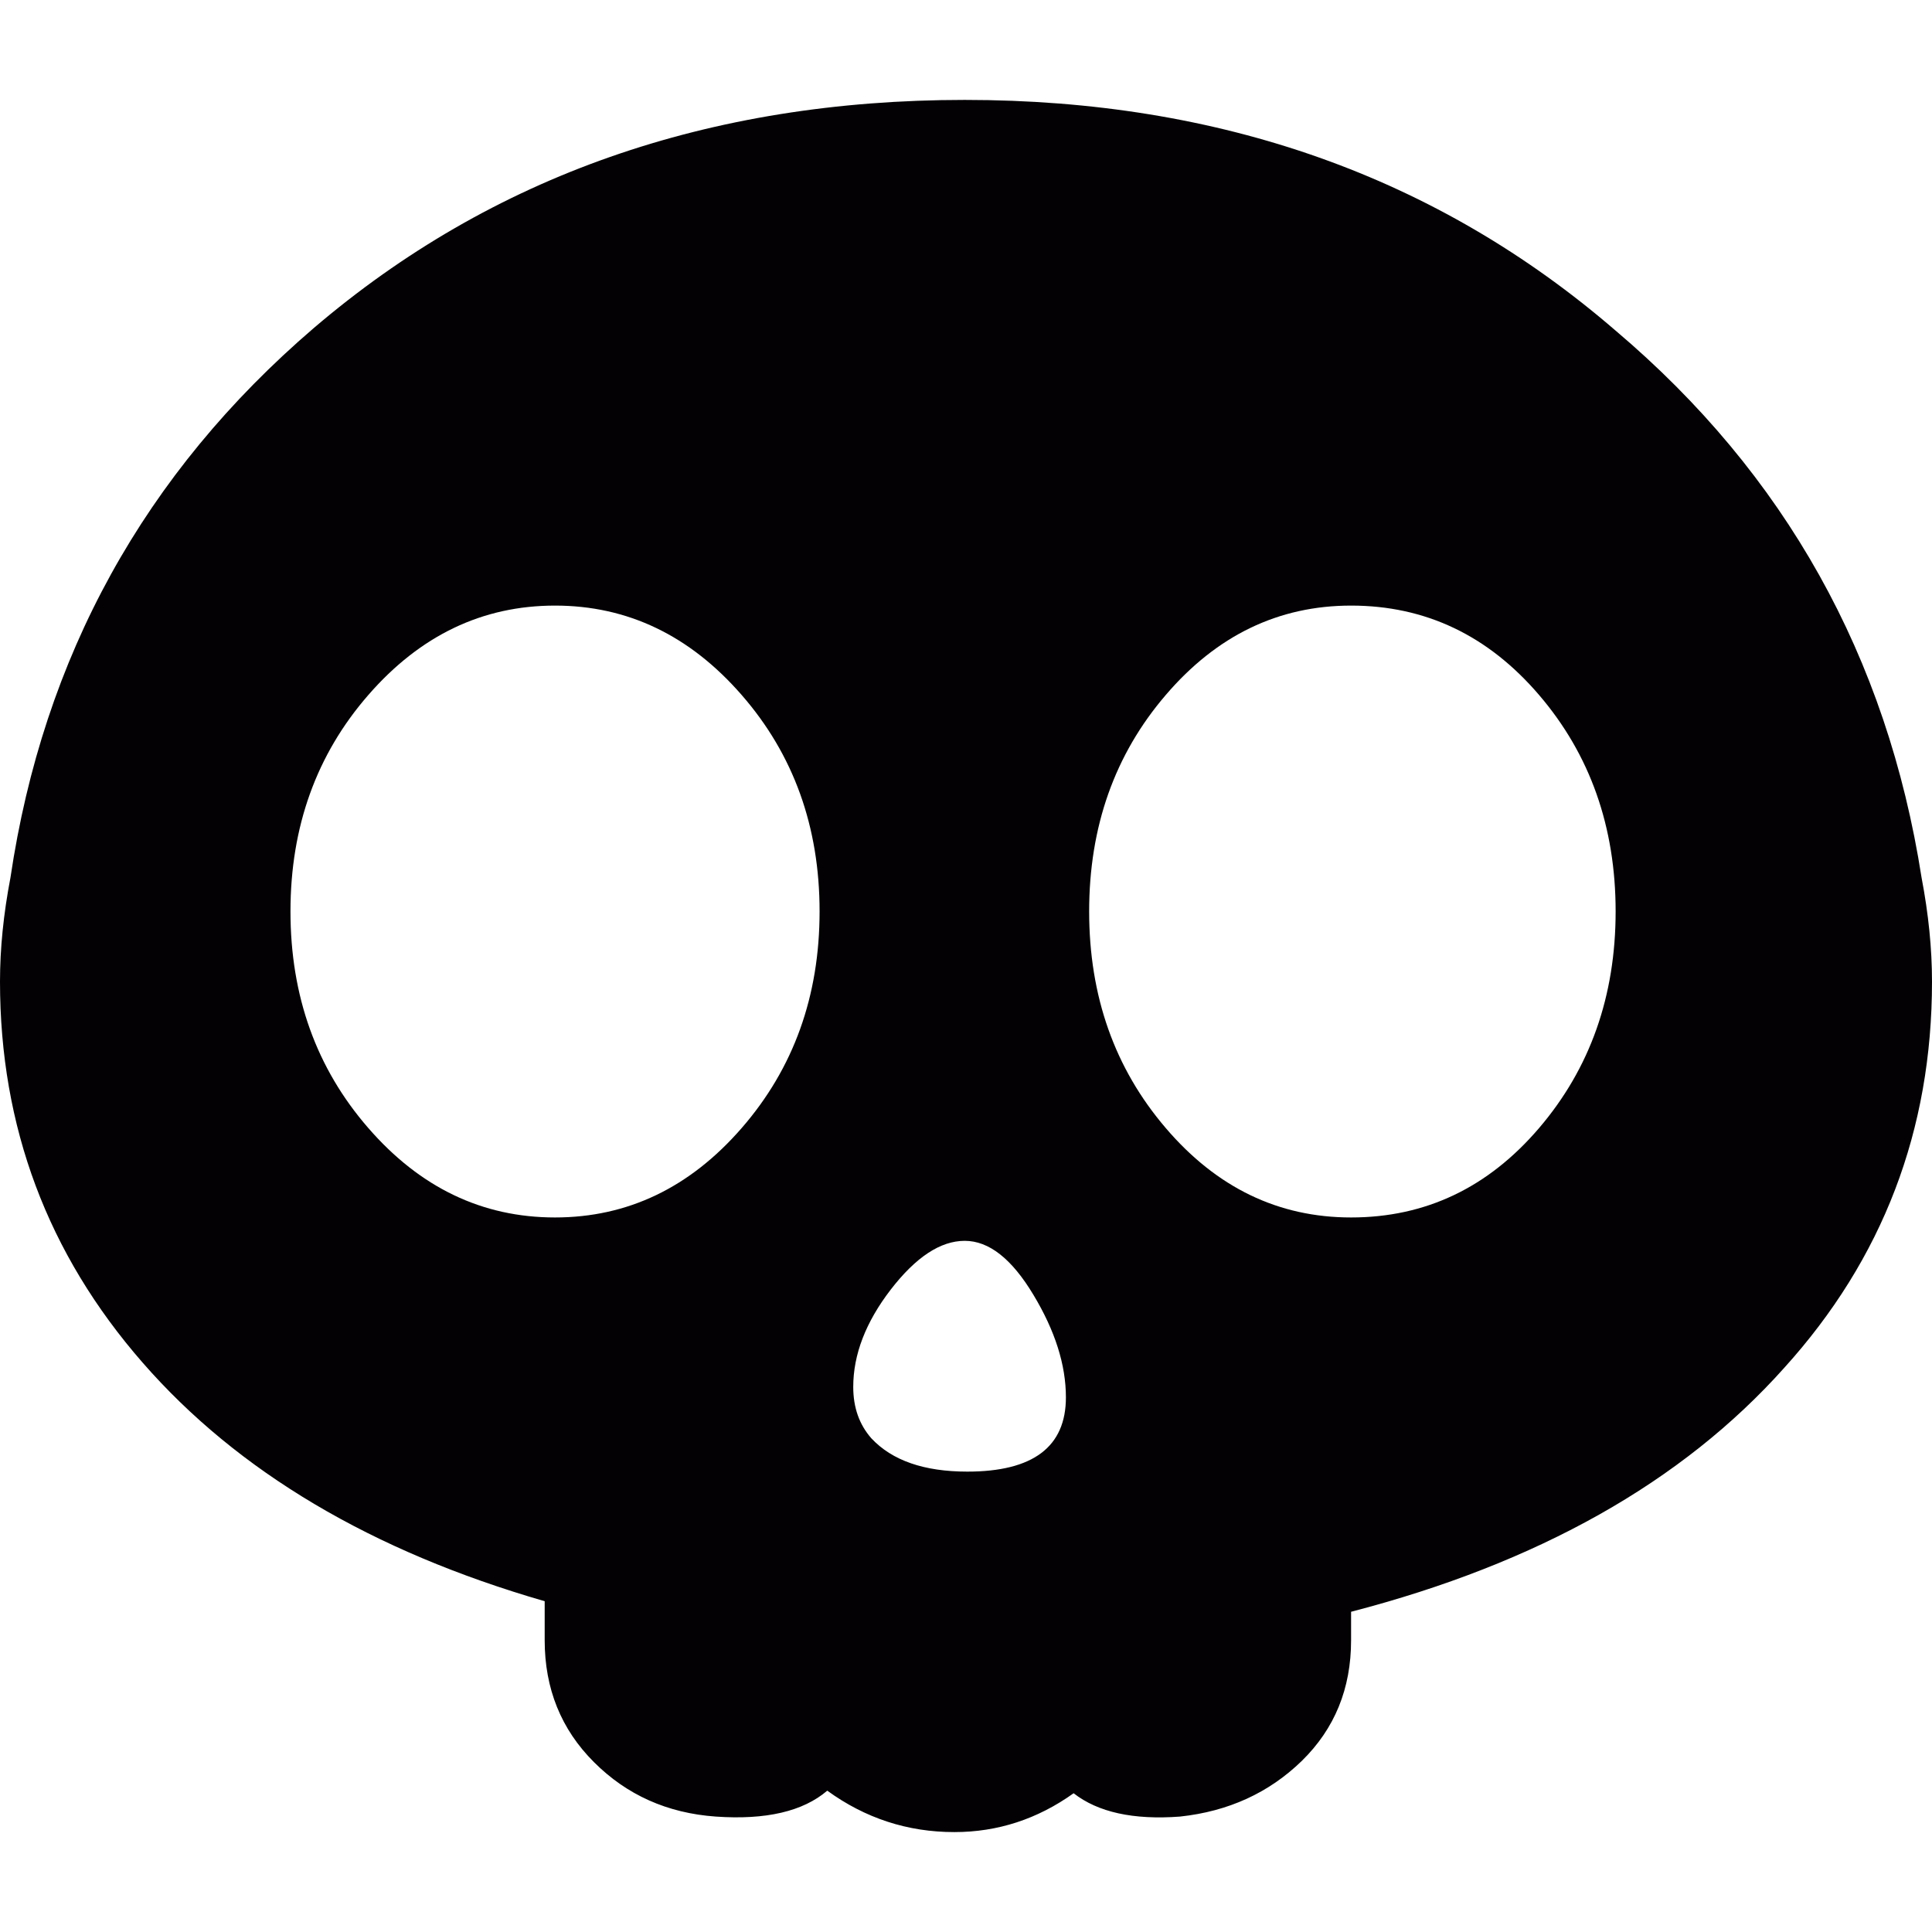
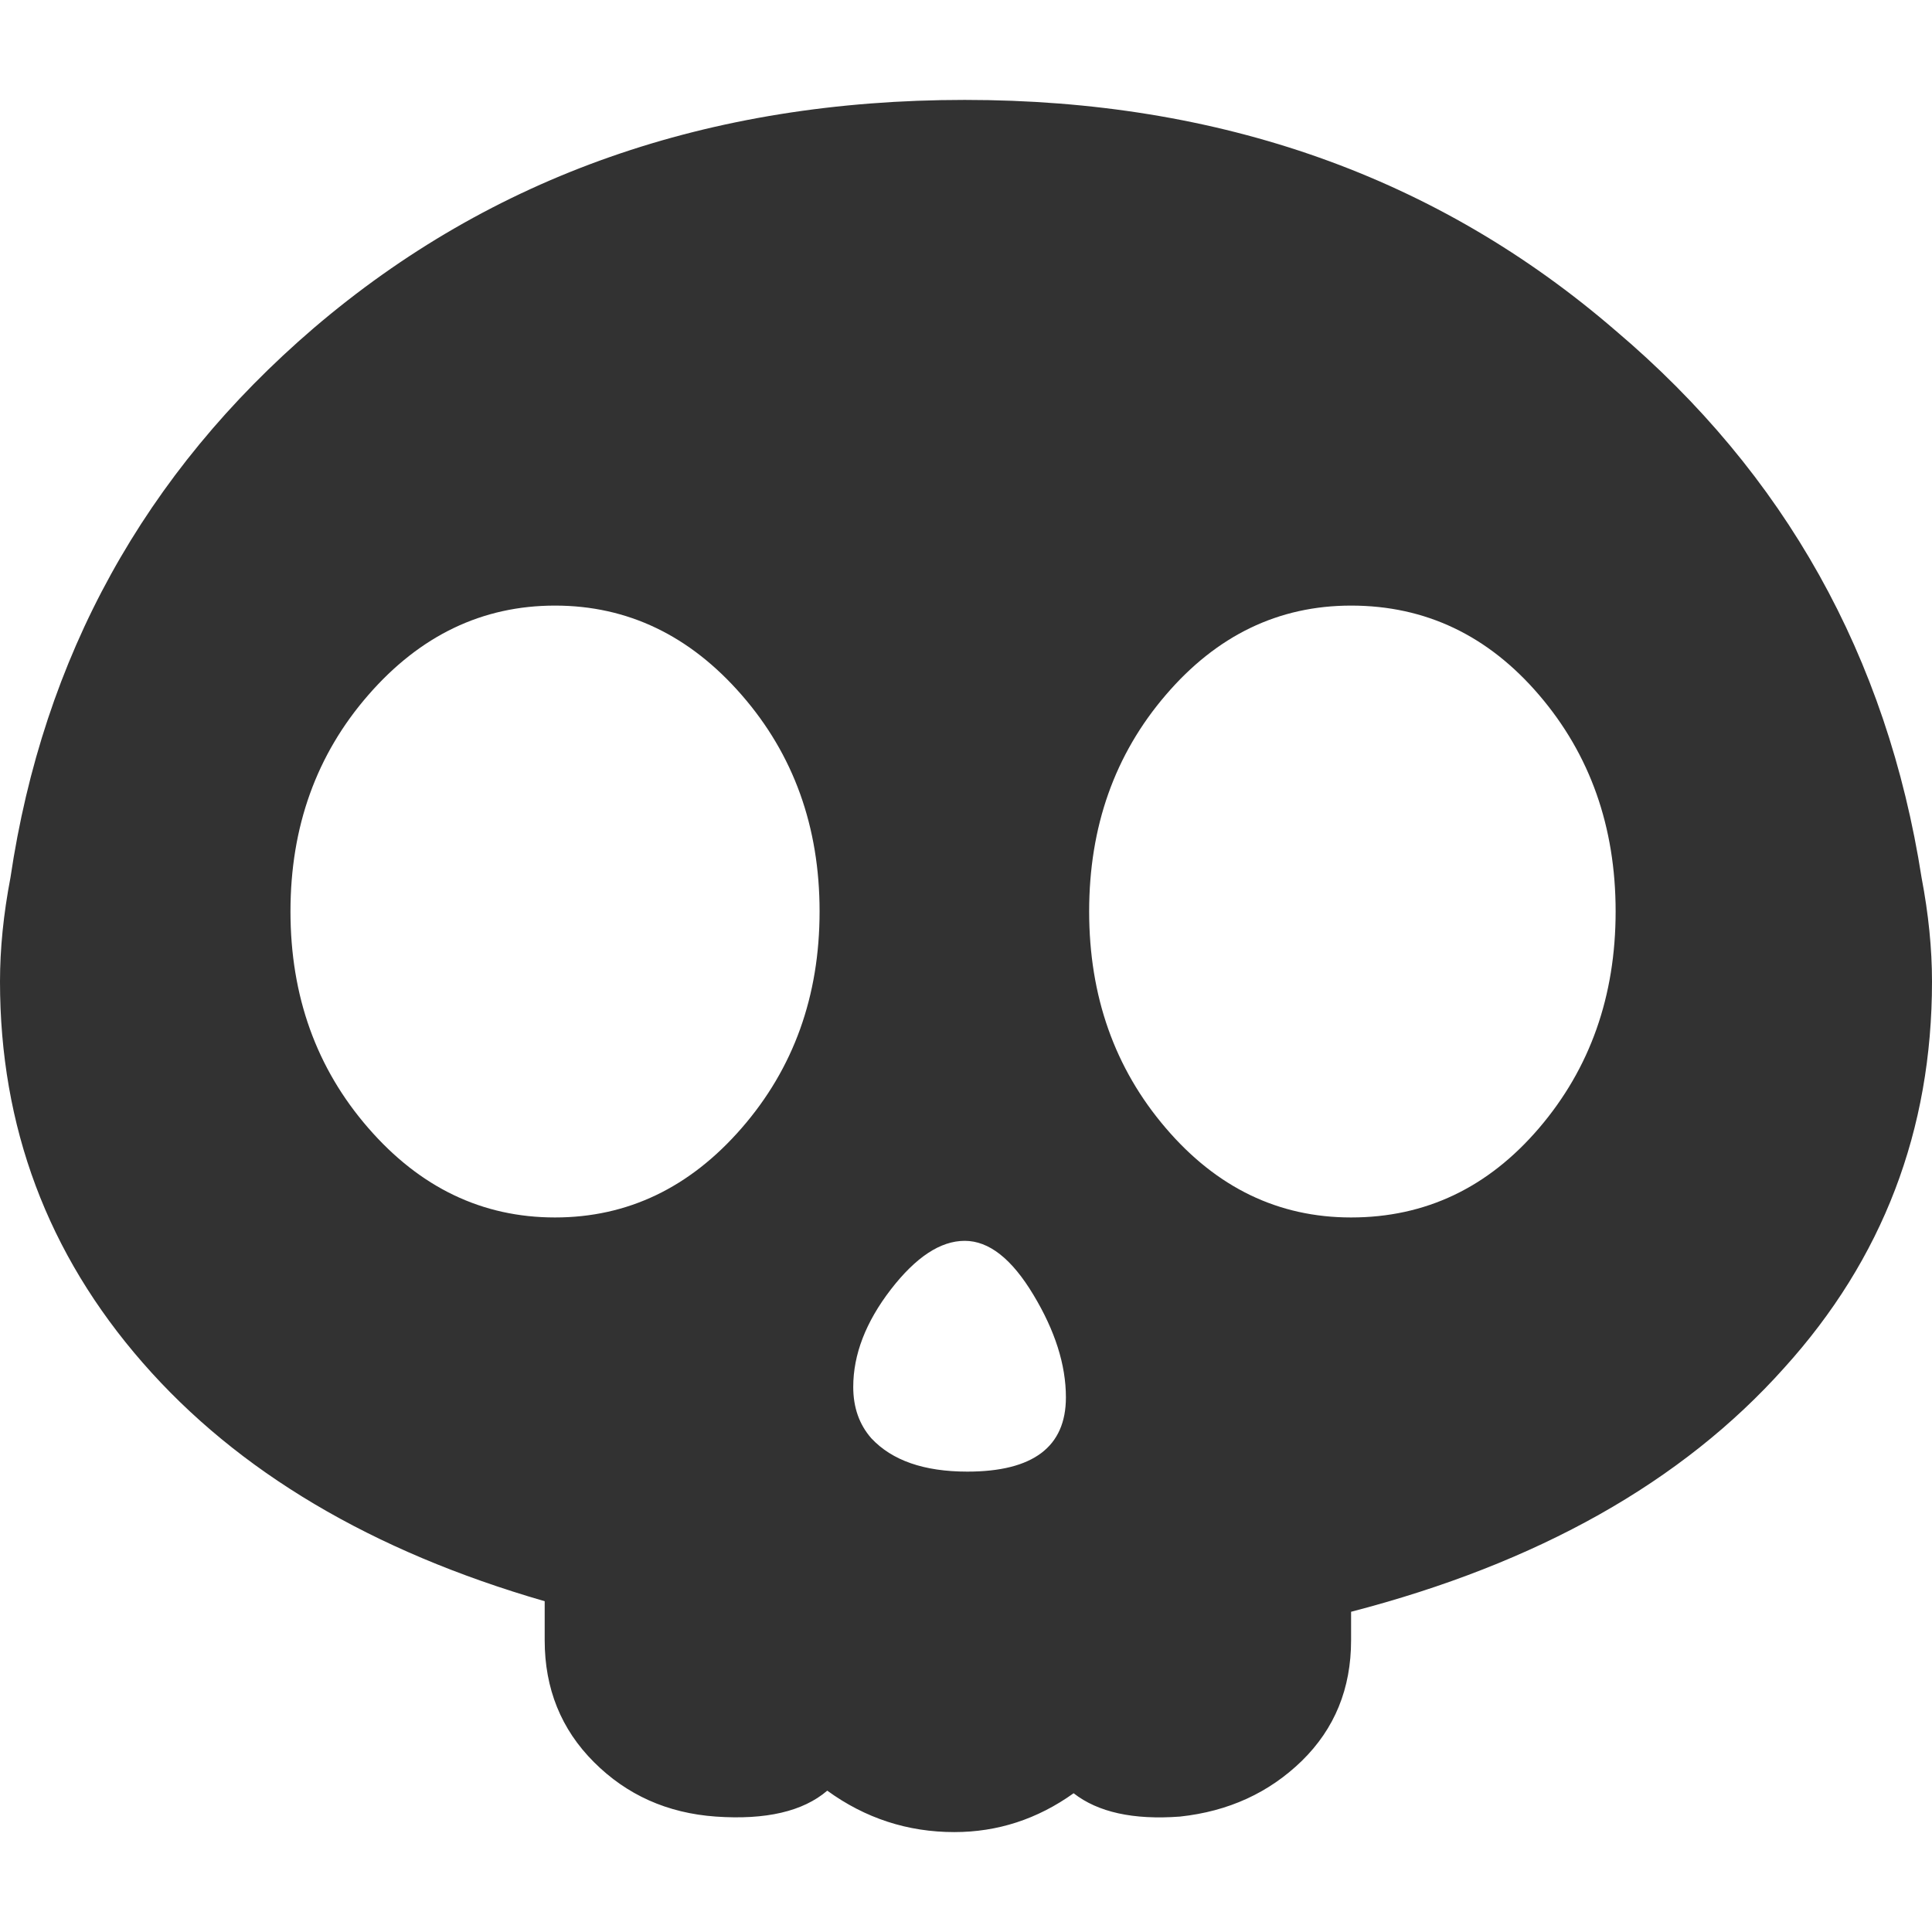
<svg xmlns="http://www.w3.org/2000/svg" version="1.1" id="Capa_1" x="0px" y="0px" viewBox="0 0 264 264" style="enable-background:new 0 0 264 264;" xml:space="preserve">
  <g>
-     <path style="fill:#030104;" d="M262.577,119.935c-4.72-30.216-18.661-55.154-41.808-74.754   c-24.334-21.013-53.983-31.529-88.944-31.529c-34.971,0-64.618,10.396-88.94,31.166C19.727,64.678,5.91,89.719,1.427,119.935   C0.477,124.901,0,129.625,0,134.122c0,19.844,6.494,37.197,19.498,52.087C32.484,201.09,50.795,211.97,74.429,218.8v5.338   c0,6.606,2.239,12.162,6.727,16.644c4.483,4.493,10.037,6.978,16.653,7.446c6.851,0.479,11.923-0.707,15.233-3.541   c5.193,3.771,10.984,5.66,17.367,5.66c5.905,0,11.344-1.764,16.297-5.307c3.312,2.59,8.149,3.667,14.534,3.188   c6.609-0.707,12.167-3.248,16.652-7.614c4.486-4.392,6.728-9.869,6.728-16.476v-3.895c25.51-6.623,45.239-17.721,59.185-33.33   C257.268,172.04,264,154.446,264,134.122C264,129.625,263.523,124.901,262.577,119.935z M101.352,154.138   c-7.09,8.16-15.601,12.223-25.514,12.223c-9.92,0-18.426-4.062-25.513-12.223c-7.086-8.149-10.633-18.02-10.633-29.596   c0-11.567,3.547-21.435,10.633-29.568c7.087-8.147,15.593-12.222,25.513-12.222c9.913,0,18.424,4.075,25.514,12.222   c7.09,8.133,10.641,18.001,10.641,29.568C111.992,136.118,108.442,145.987,101.352,154.138z M132.175,201.09   c-5.907,0-10.277-1.521-13.106-4.548c-1.657-1.889-2.477-4.214-2.477-7.025c0-4.428,1.709-8.865,5.135-13.315   c3.423-4.427,6.784-6.647,10.098-6.647c3.308,0,6.428,2.448,9.386,7.375c2.952,4.901,4.441,9.562,4.441,14.012   C145.652,197.718,141.154,201.09,132.175,201.09z M210.314,154.138c-6.971,8.16-15.531,12.223-25.695,12.223   c-9.916,0-18.359-4.062-25.328-12.223c-6.977-8.149-10.463-18.02-10.463-29.596c0-11.567,3.486-21.435,10.463-29.568   c6.969-8.147,15.412-12.222,25.328-12.222c10.164,0,18.727,4.075,25.695,12.222c6.963,8.133,10.455,18.001,10.455,29.568   C220.77,136.118,217.277,145.987,210.314,154.138z" />
+     <path style="fill:#323232;" d="M262.577,119.935c-4.72-30.216-18.661-55.154-41.808-74.754   c-24.334-21.013-53.983-31.529-88.944-31.529c-34.971,0-64.618,10.396-88.94,31.166C19.727,64.678,5.91,89.719,1.427,119.935   C0.477,124.901,0,129.625,0,134.122c0,19.844,6.494,37.197,19.498,52.087C32.484,201.09,50.795,211.97,74.429,218.8v5.338   c0,6.606,2.239,12.162,6.727,16.644c4.483,4.493,10.037,6.978,16.653,7.446c6.851,0.479,11.923-0.707,15.233-3.541   c5.193,3.771,10.984,5.66,17.367,5.66c5.905,0,11.344-1.764,16.297-5.307c3.312,2.59,8.149,3.667,14.534,3.188   c6.609-0.707,12.167-3.248,16.652-7.614c4.486-4.392,6.728-9.869,6.728-16.476v-3.895c25.51-6.623,45.239-17.721,59.185-33.33   C257.268,172.04,264,154.446,264,134.122C264,129.625,263.523,124.901,262.577,119.935z M101.352,154.138   c-7.09,8.16-15.601,12.223-25.514,12.223c-9.92,0-18.426-4.062-25.513-12.223c-7.086-8.149-10.633-18.02-10.633-29.596   c0-11.567,3.547-21.435,10.633-29.568c7.087-8.147,15.593-12.222,25.513-12.222c9.913,0,18.424,4.075,25.514,12.222   c7.09,8.133,10.641,18.001,10.641,29.568C111.992,136.118,108.442,145.987,101.352,154.138z M132.175,201.09   c-5.907,0-10.277-1.521-13.106-4.548c-1.657-1.889-2.477-4.214-2.477-7.025c0-4.428,1.709-8.865,5.135-13.315   c3.423-4.427,6.784-6.647,10.098-6.647c3.308,0,6.428,2.448,9.386,7.375c2.952,4.901,4.441,9.562,4.441,14.012   C145.652,197.718,141.154,201.09,132.175,201.09z M210.314,154.138c-6.971,8.16-15.531,12.223-25.695,12.223   c-9.916,0-18.359-4.062-25.328-12.223c-6.977-8.149-10.463-18.02-10.463-29.596c0-11.567,3.486-21.435,10.463-29.568   c6.969-8.147,15.412-12.222,25.328-12.222c10.164,0,18.727,4.075,25.695,12.222c6.963,8.133,10.455,18.001,10.455,29.568   C220.77,136.118,217.277,145.987,210.314,154.138z" />
  </g>
  <g>
</g>
  <g>
</g>
  <g>
</g>
  <g>
</g>
  <g>
</g>
  <g>
</g>
  <g>
</g>
  <g>
</g>
  <g>
</g>
  <g>
</g>
  <g>
</g>
  <g>
</g>
  <g>
</g>
  <g>
</g>
  <g>
</g>
</svg>
